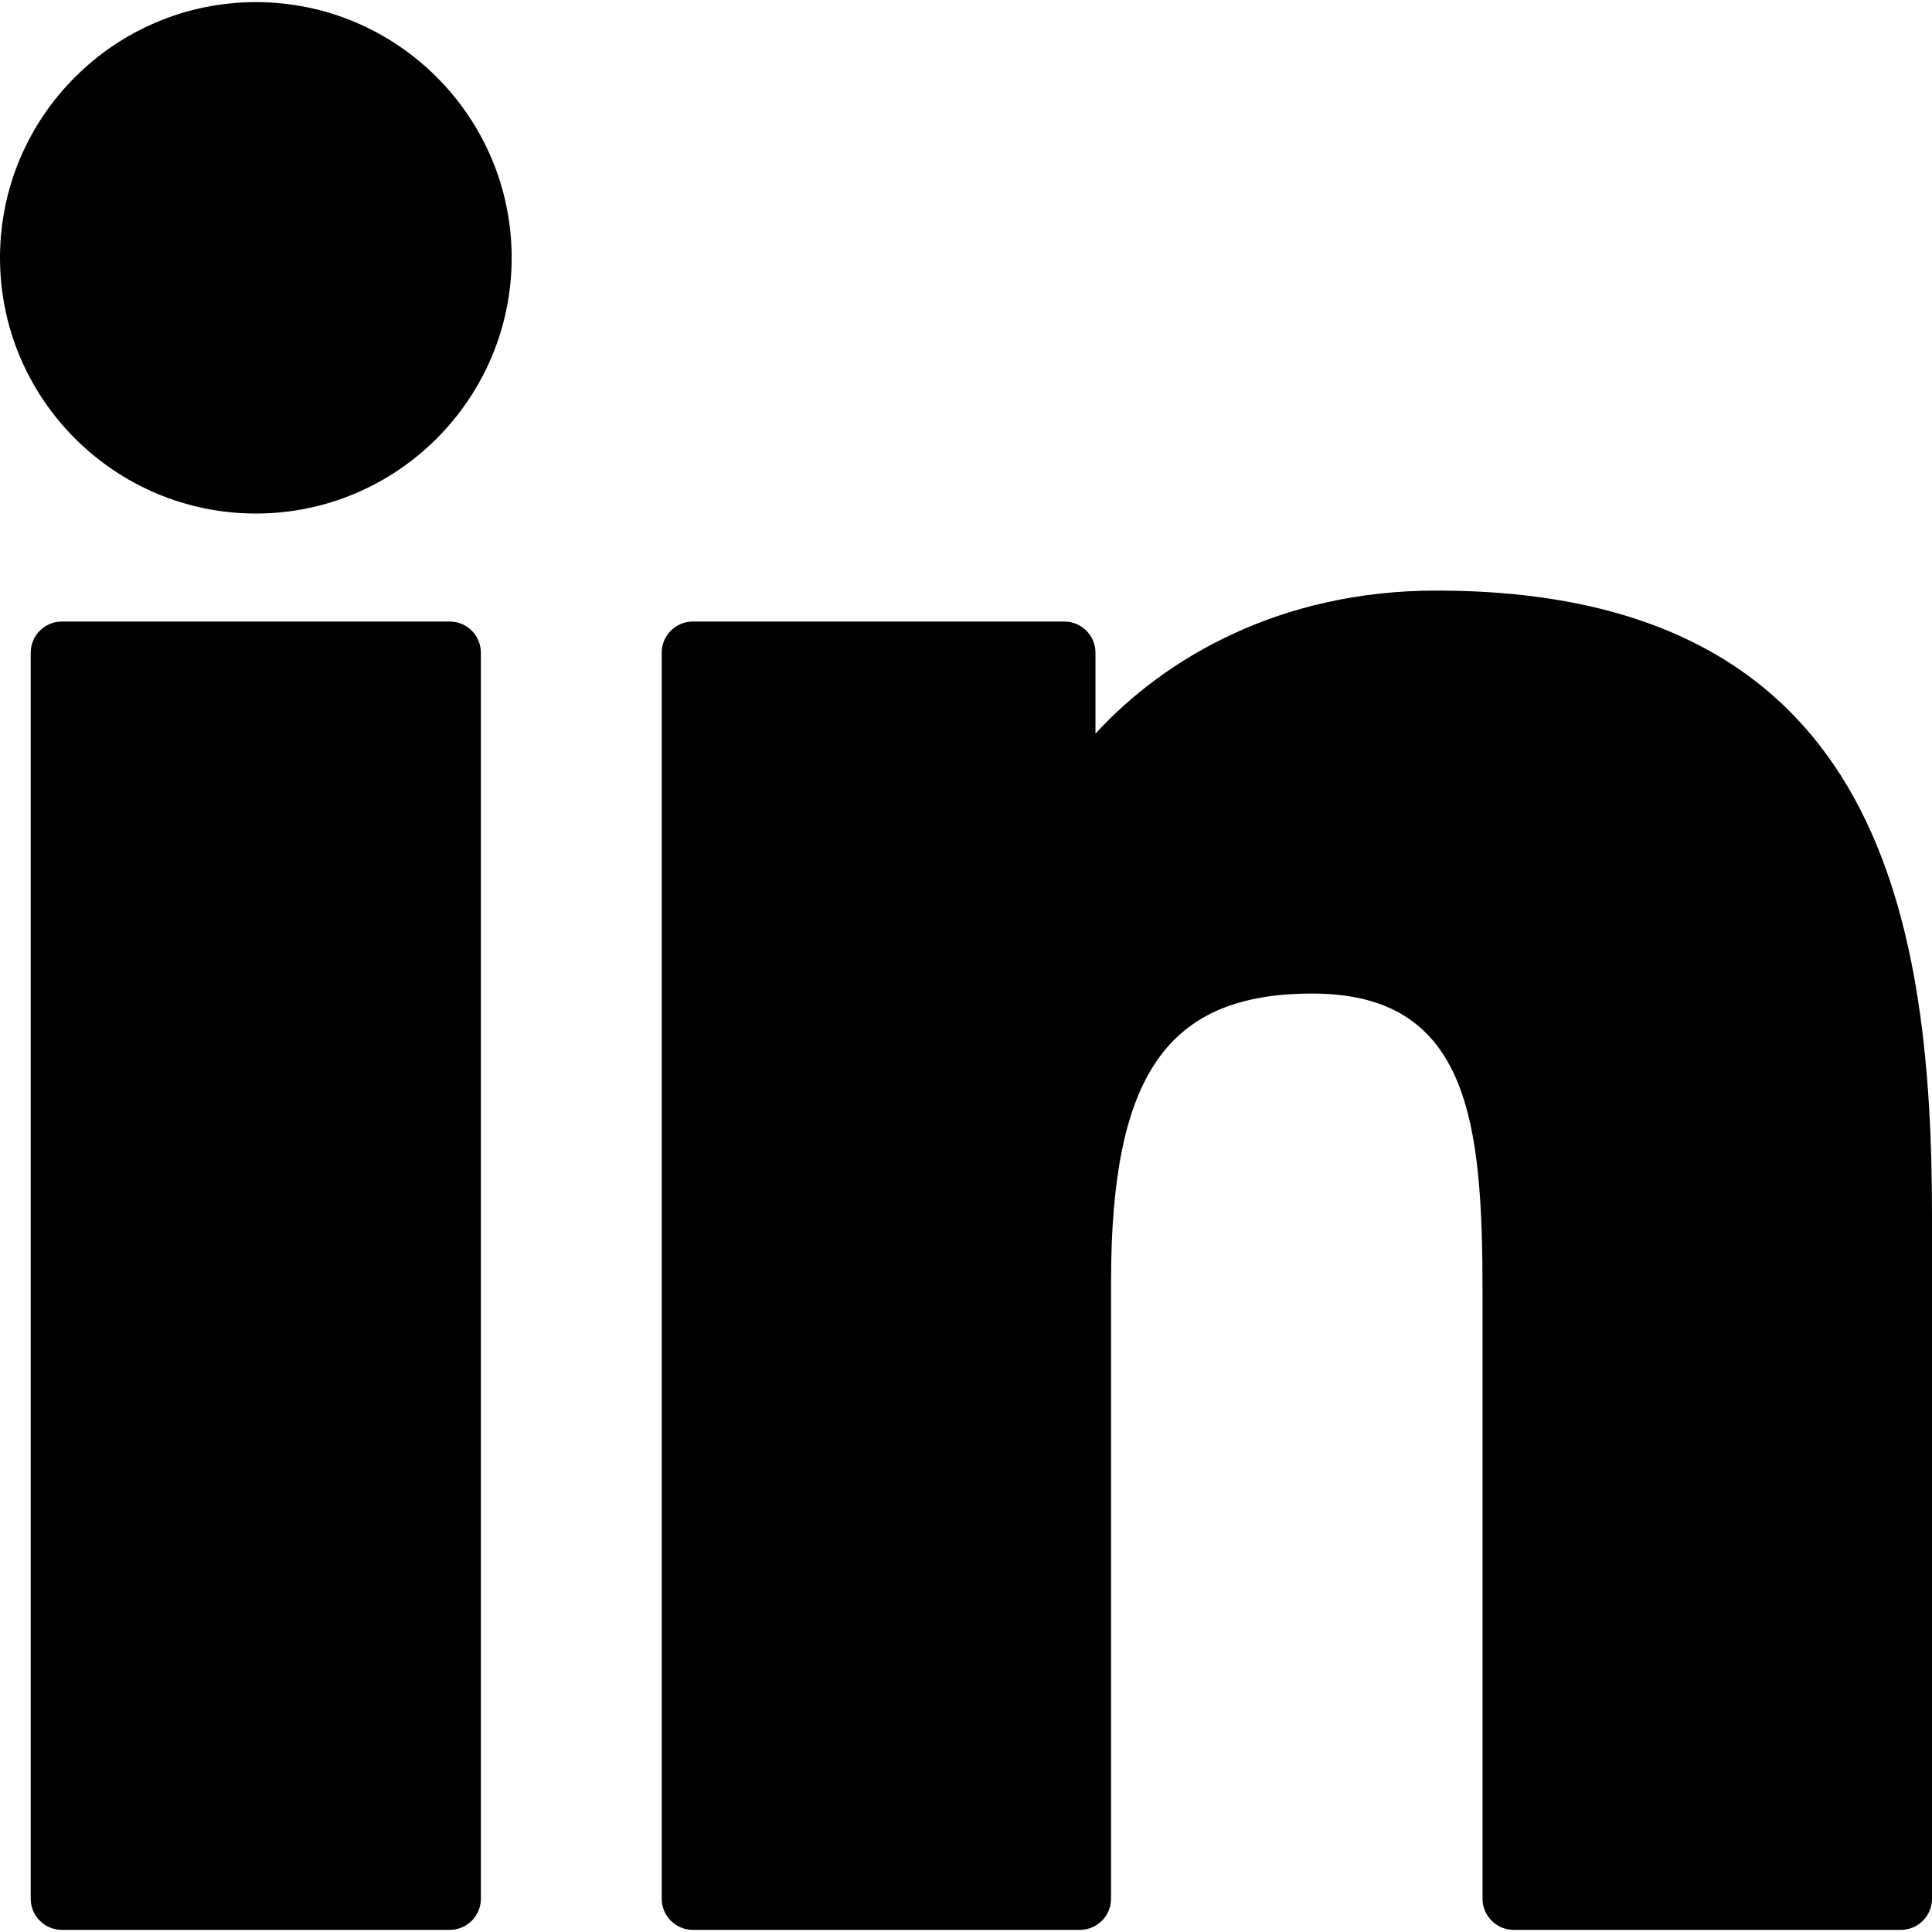
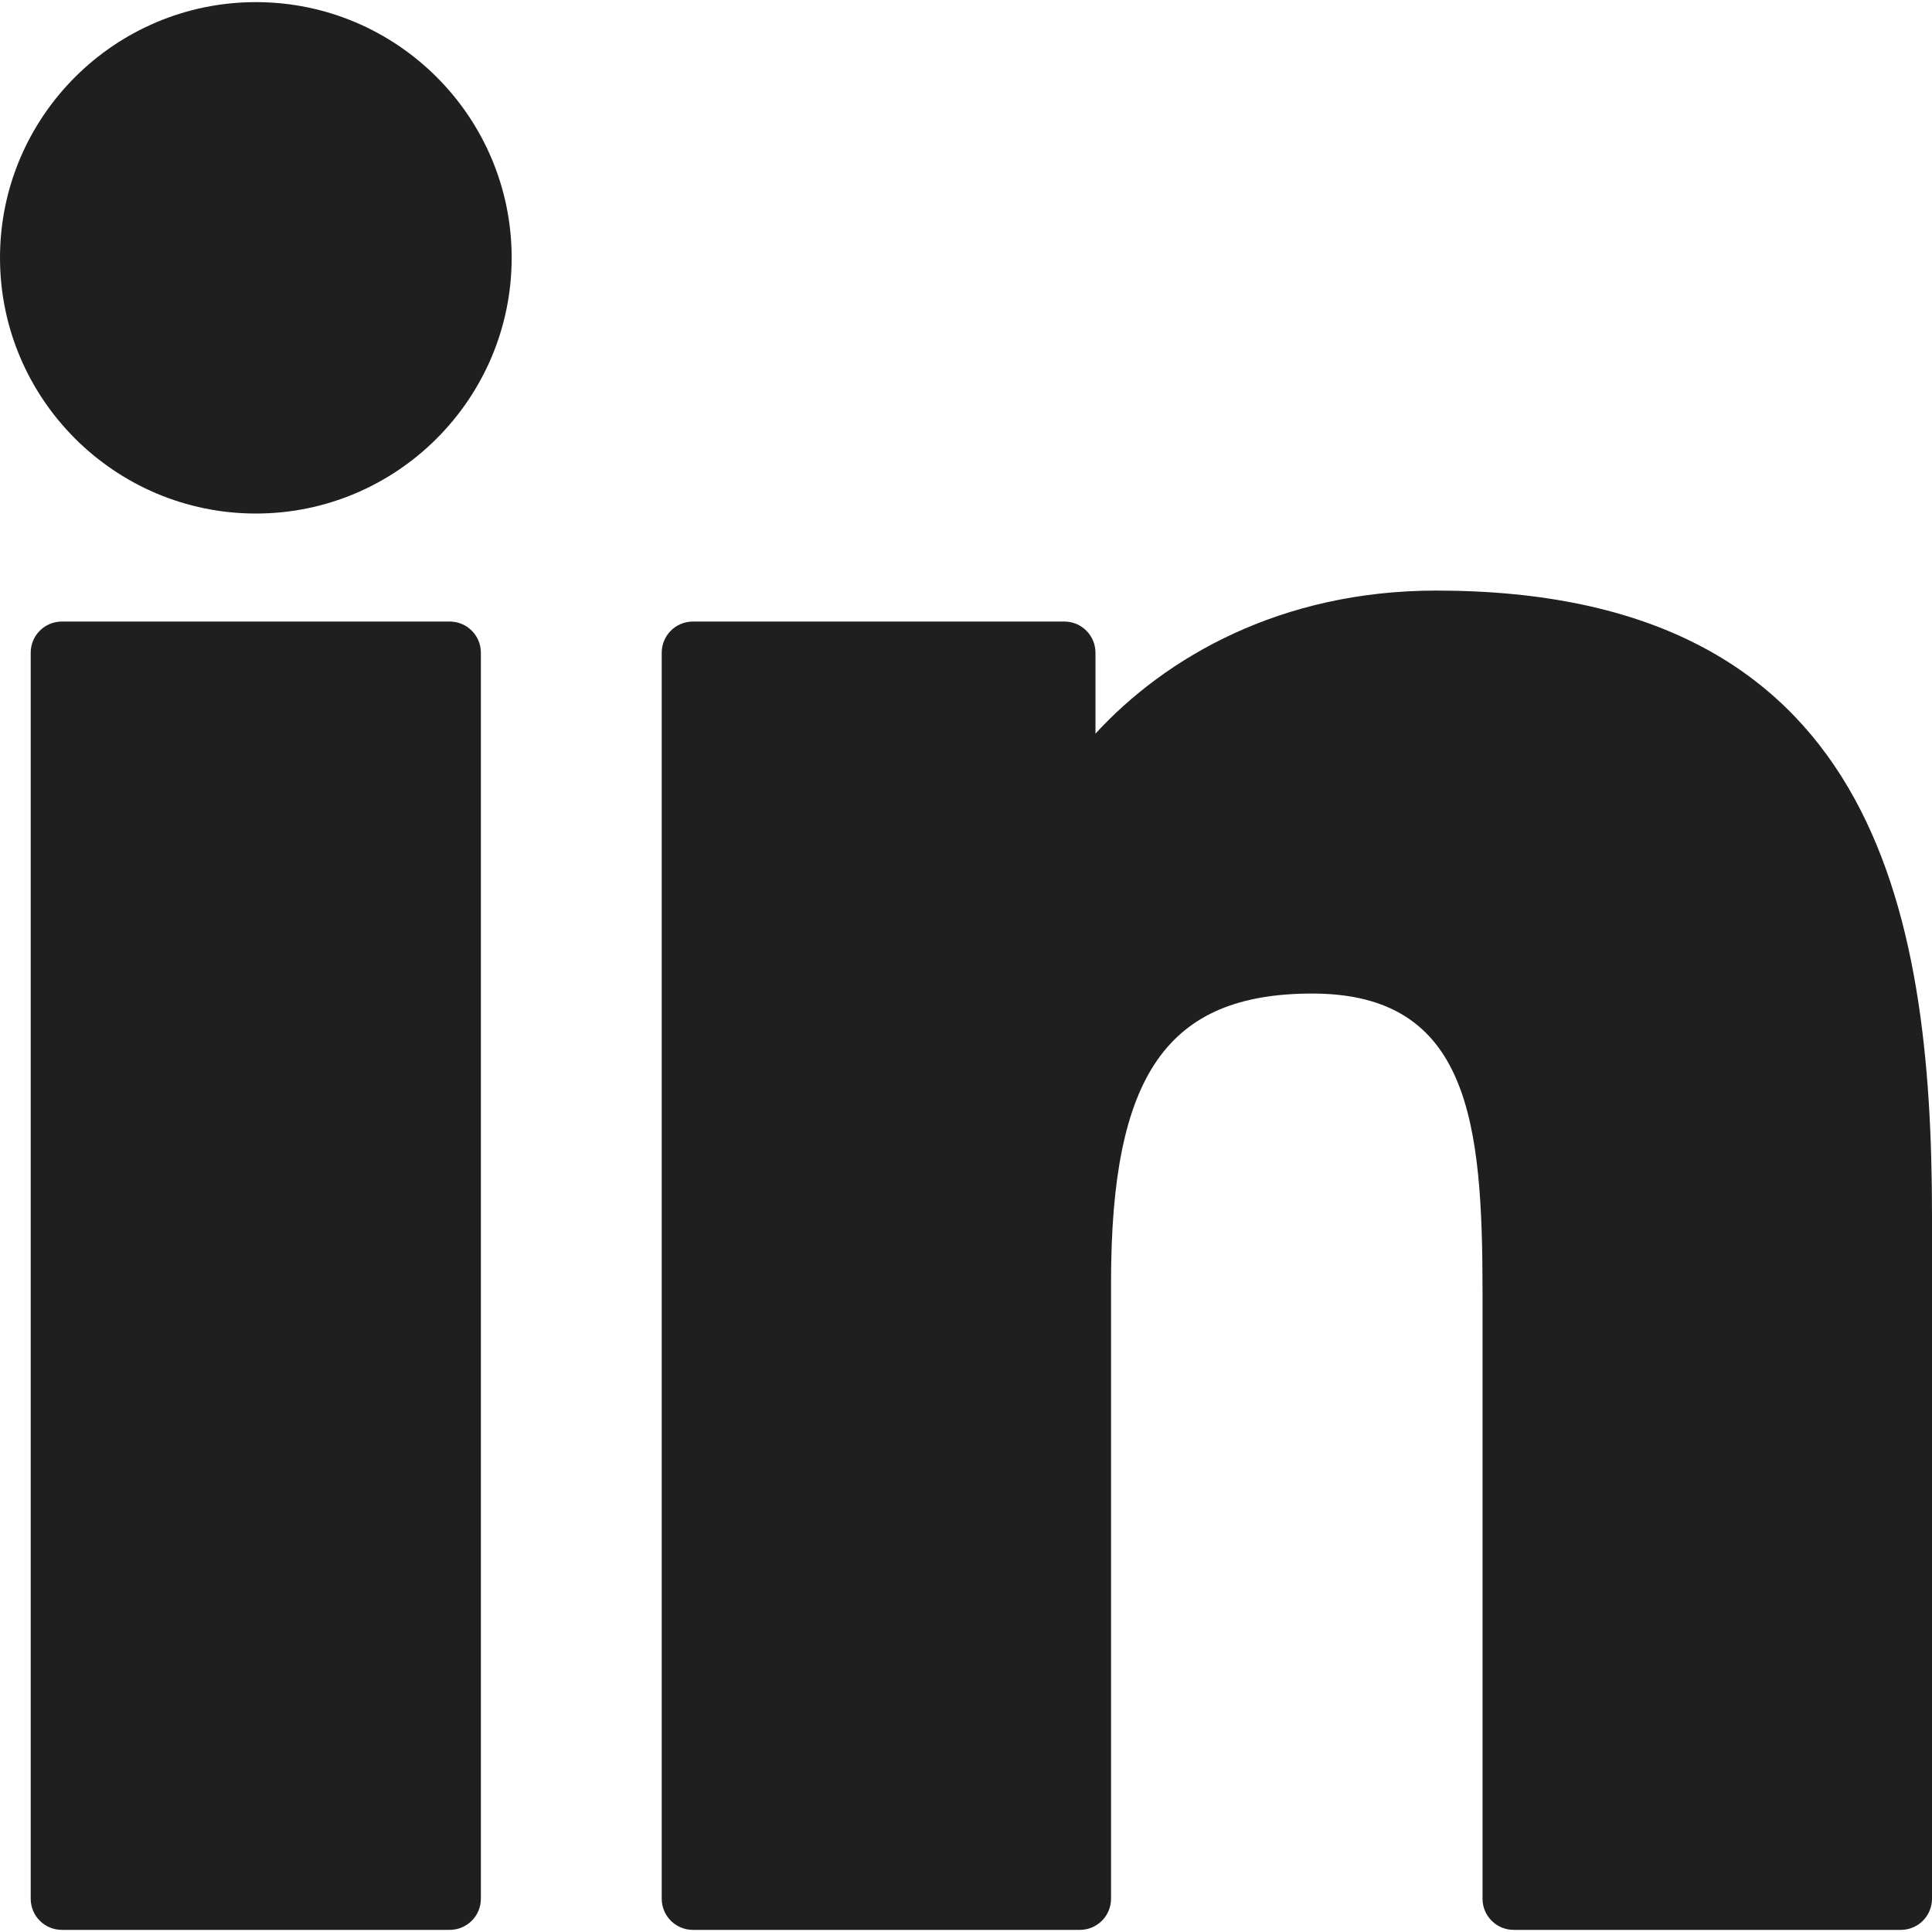
<svg xmlns="http://www.w3.org/2000/svg" version="1.1" id="Layer_1" x="0px" y="0px" viewBox="0 0 310 310" style="enable-background:new 0 0 310 310;" xml:space="preserve">
  <g id="XMLID_801_">
-     <path id="XMLID_802_" d="M72.16,99.73H9.927c-2.762,0-5,2.239-5,5v199.928c0,2.762,2.238,5,5,5H72.16c2.762,0,5-2.238,5-5V104.73   C77.16,101.969,74.922,99.73,72.16,99.73z" />
-     <path id="XMLID_803_" d="M41.066,0.341C18.422,0.341,0,18.743,0,41.362C0,63.991,18.422,82.4,41.066,82.4   c22.626,0,41.033-18.41,41.033-41.038C82.1,18.743,63.692,0.341,41.066,0.341z" />
-     <path id="XMLID_804_" d="M230.454,94.761c-24.995,0-43.472,10.745-54.679,22.954V104.73c0-2.761-2.238-5-5-5h-59.599   c-2.762,0-5,2.239-5,5v199.928c0,2.762,2.238,5,5,5h62.097c2.762,0,5-2.238,5-5v-98.918c0-33.333,9.054-46.319,32.29-46.319   c25.306,0,27.317,20.818,27.317,48.034v97.204c0,2.762,2.238,5,5,5H305c2.762,0,5-2.238,5-5V194.995   C310,145.43,300.549,94.761,230.454,94.761z" />
+     <path id="XMLID_802_" d="M72.16,99.73H9.927c-2.762,0-5,2.239-5,5v199.928c0,2.762,2.238,5,5,5H72.16c2.762,0,5-2.238,5-5V104.73   C77.16,101.969,74.922,99.73,72.16,99.73z" fill="#1f1f1f" />
+     <path id="XMLID_803_" d="M41.066,0.341C18.422,0.341,0,18.743,0,41.362C0,63.991,18.422,82.4,41.066,82.4   c22.626,0,41.033-18.41,41.033-41.038C82.1,18.743,63.692,0.341,41.066,0.341z" fill="#1f1f1f" />
+     <path id="XMLID_804_" d="M230.454,94.761c-24.995,0-43.472,10.745-54.679,22.954V104.73c0-2.761-2.238-5-5-5h-59.599   c-2.762,0-5,2.239-5,5v199.928c0,2.762,2.238,5,5,5h62.097c2.762,0,5-2.238,5-5v-98.918c0-33.333,9.054-46.319,32.29-46.319   c25.306,0,27.317,20.818,27.317,48.034v97.204c0,2.762,2.238,5,5,5H305c2.762,0,5-2.238,5-5V194.995   C310,145.43,300.549,94.761,230.454,94.761z" fill="#1f1f1f" />
  </g>
-   <g>
- </g>
-   <g>
- </g>
-   <g>
- </g>
-   <g>
- </g>
-   <g>
- </g>
-   <g>
- </g>
-   <g>
- </g>
-   <g>
- </g>
-   <g>
- </g>
-   <g>
- </g>
-   <g>
- </g>
-   <g>
- </g>
-   <g>
- </g>
-   <g>
- </g>
-   <g>
- </g>
</svg>
